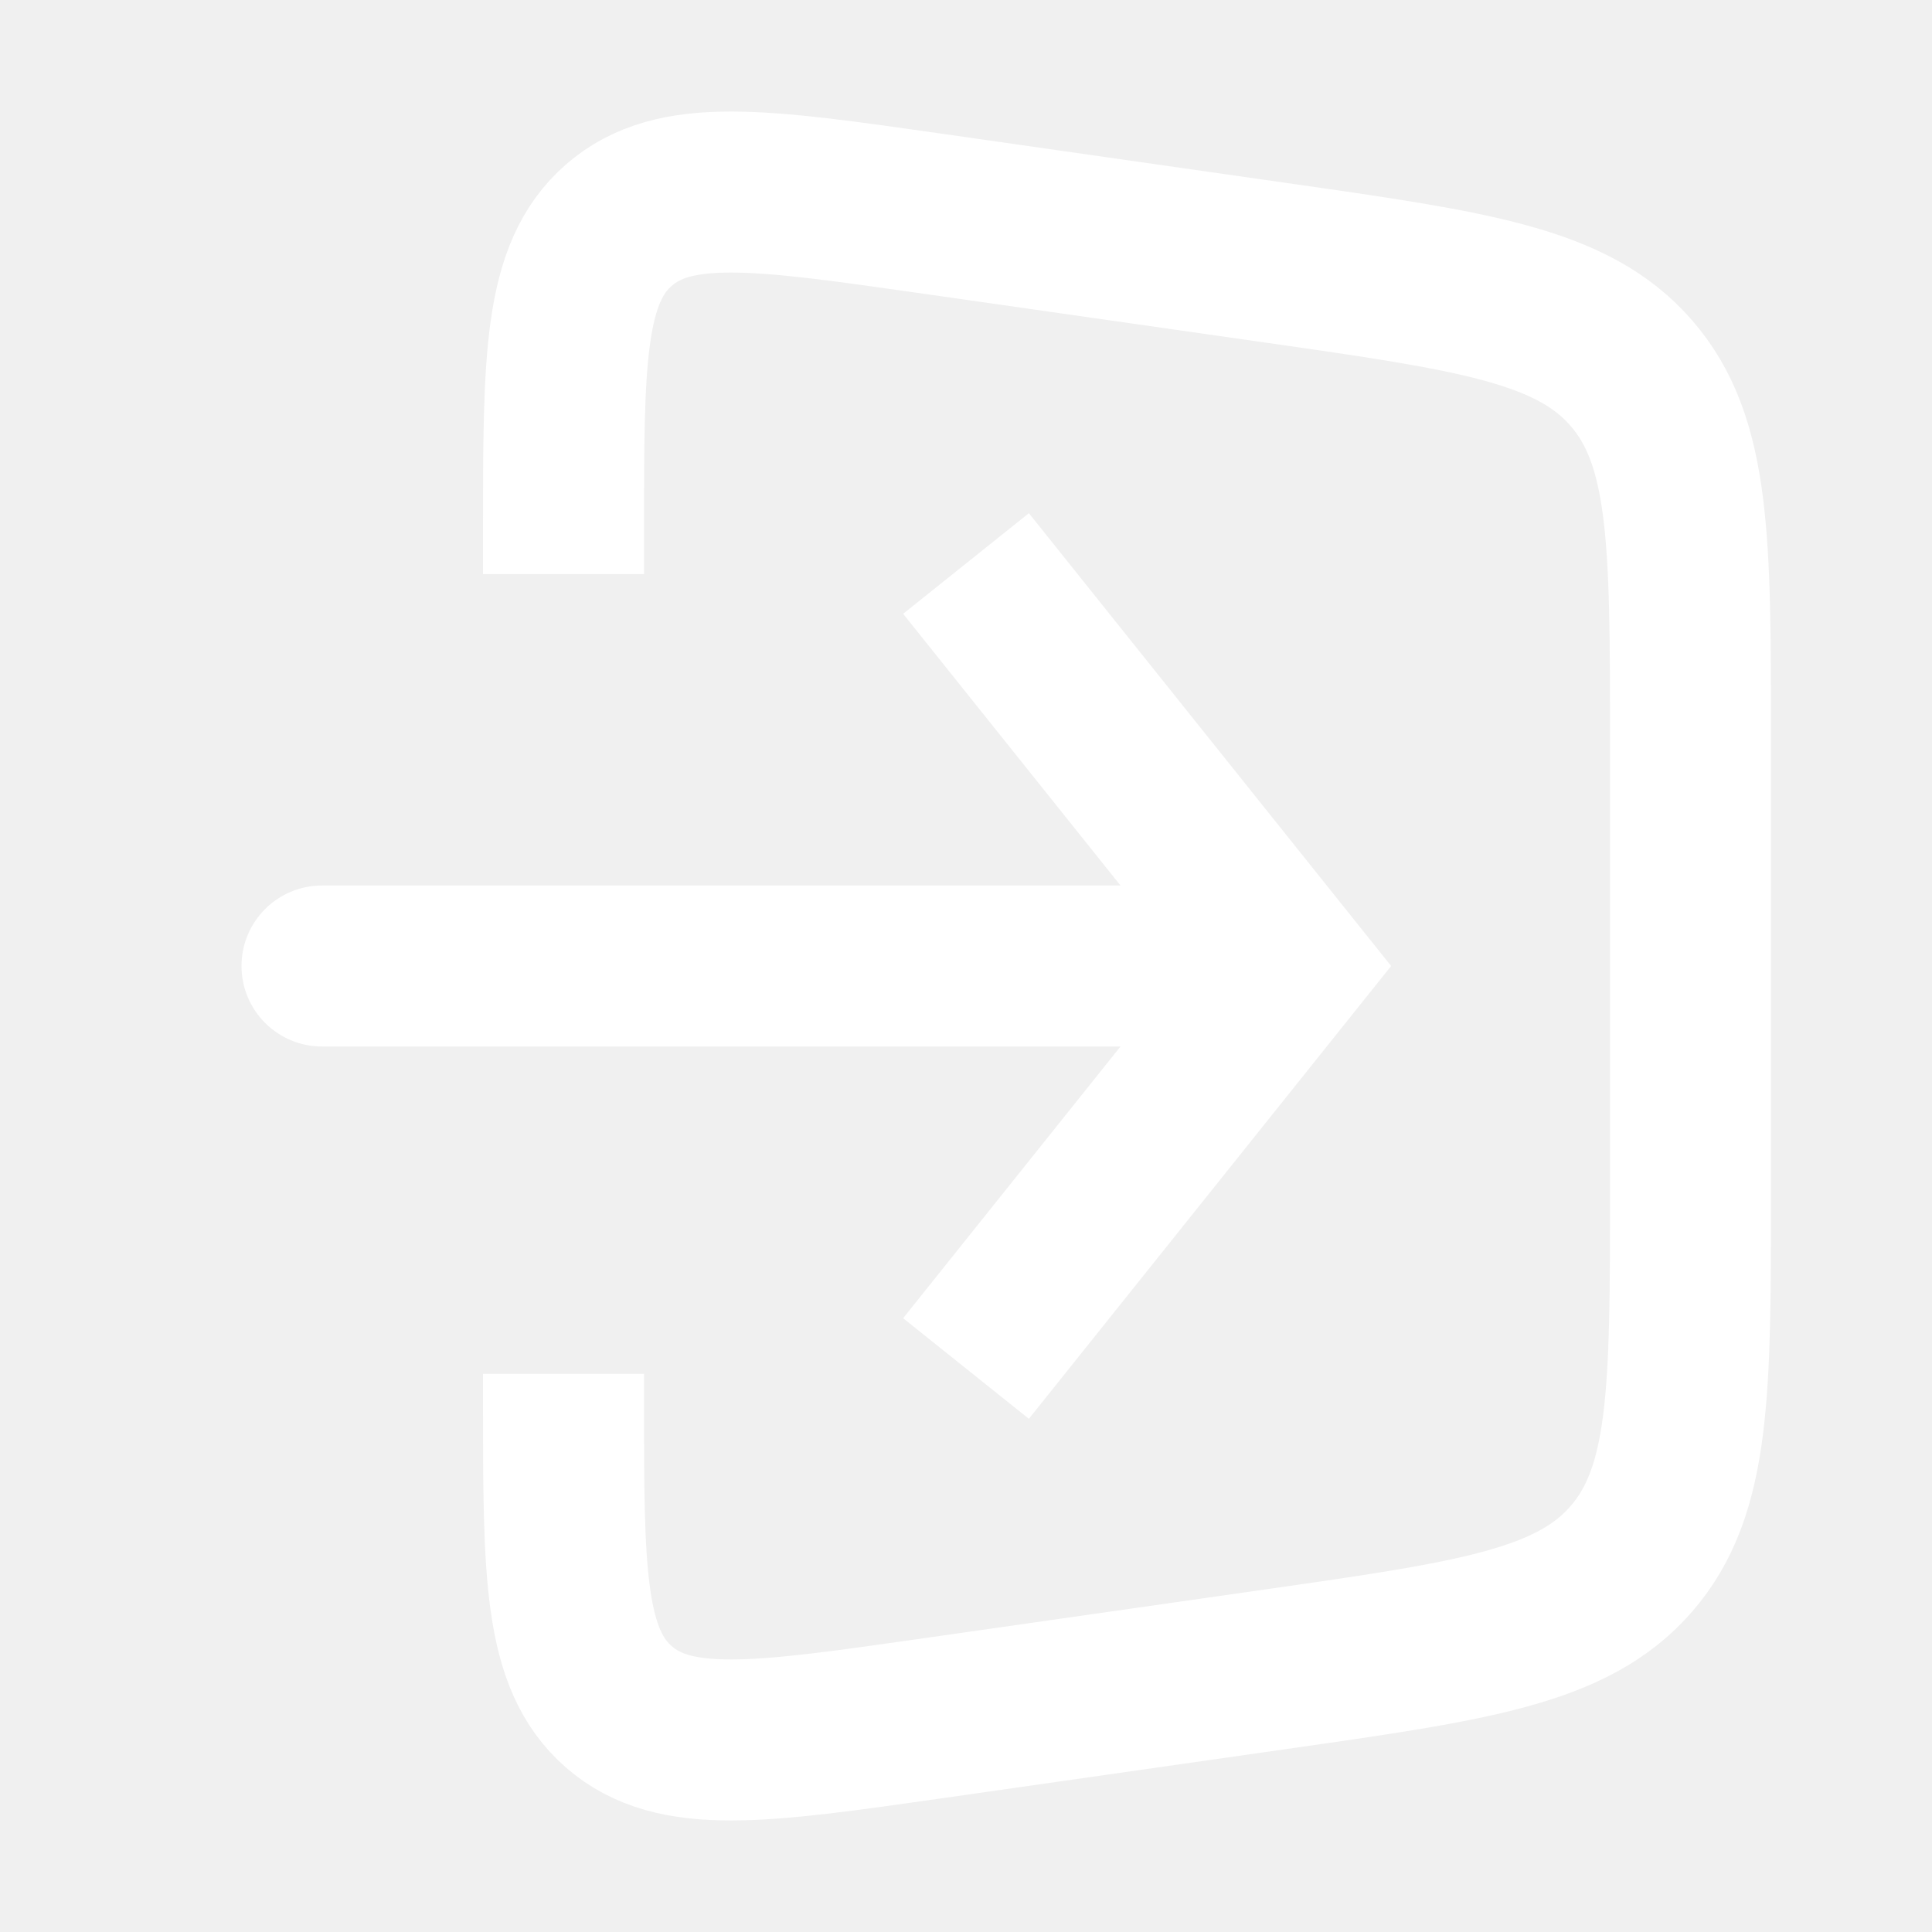
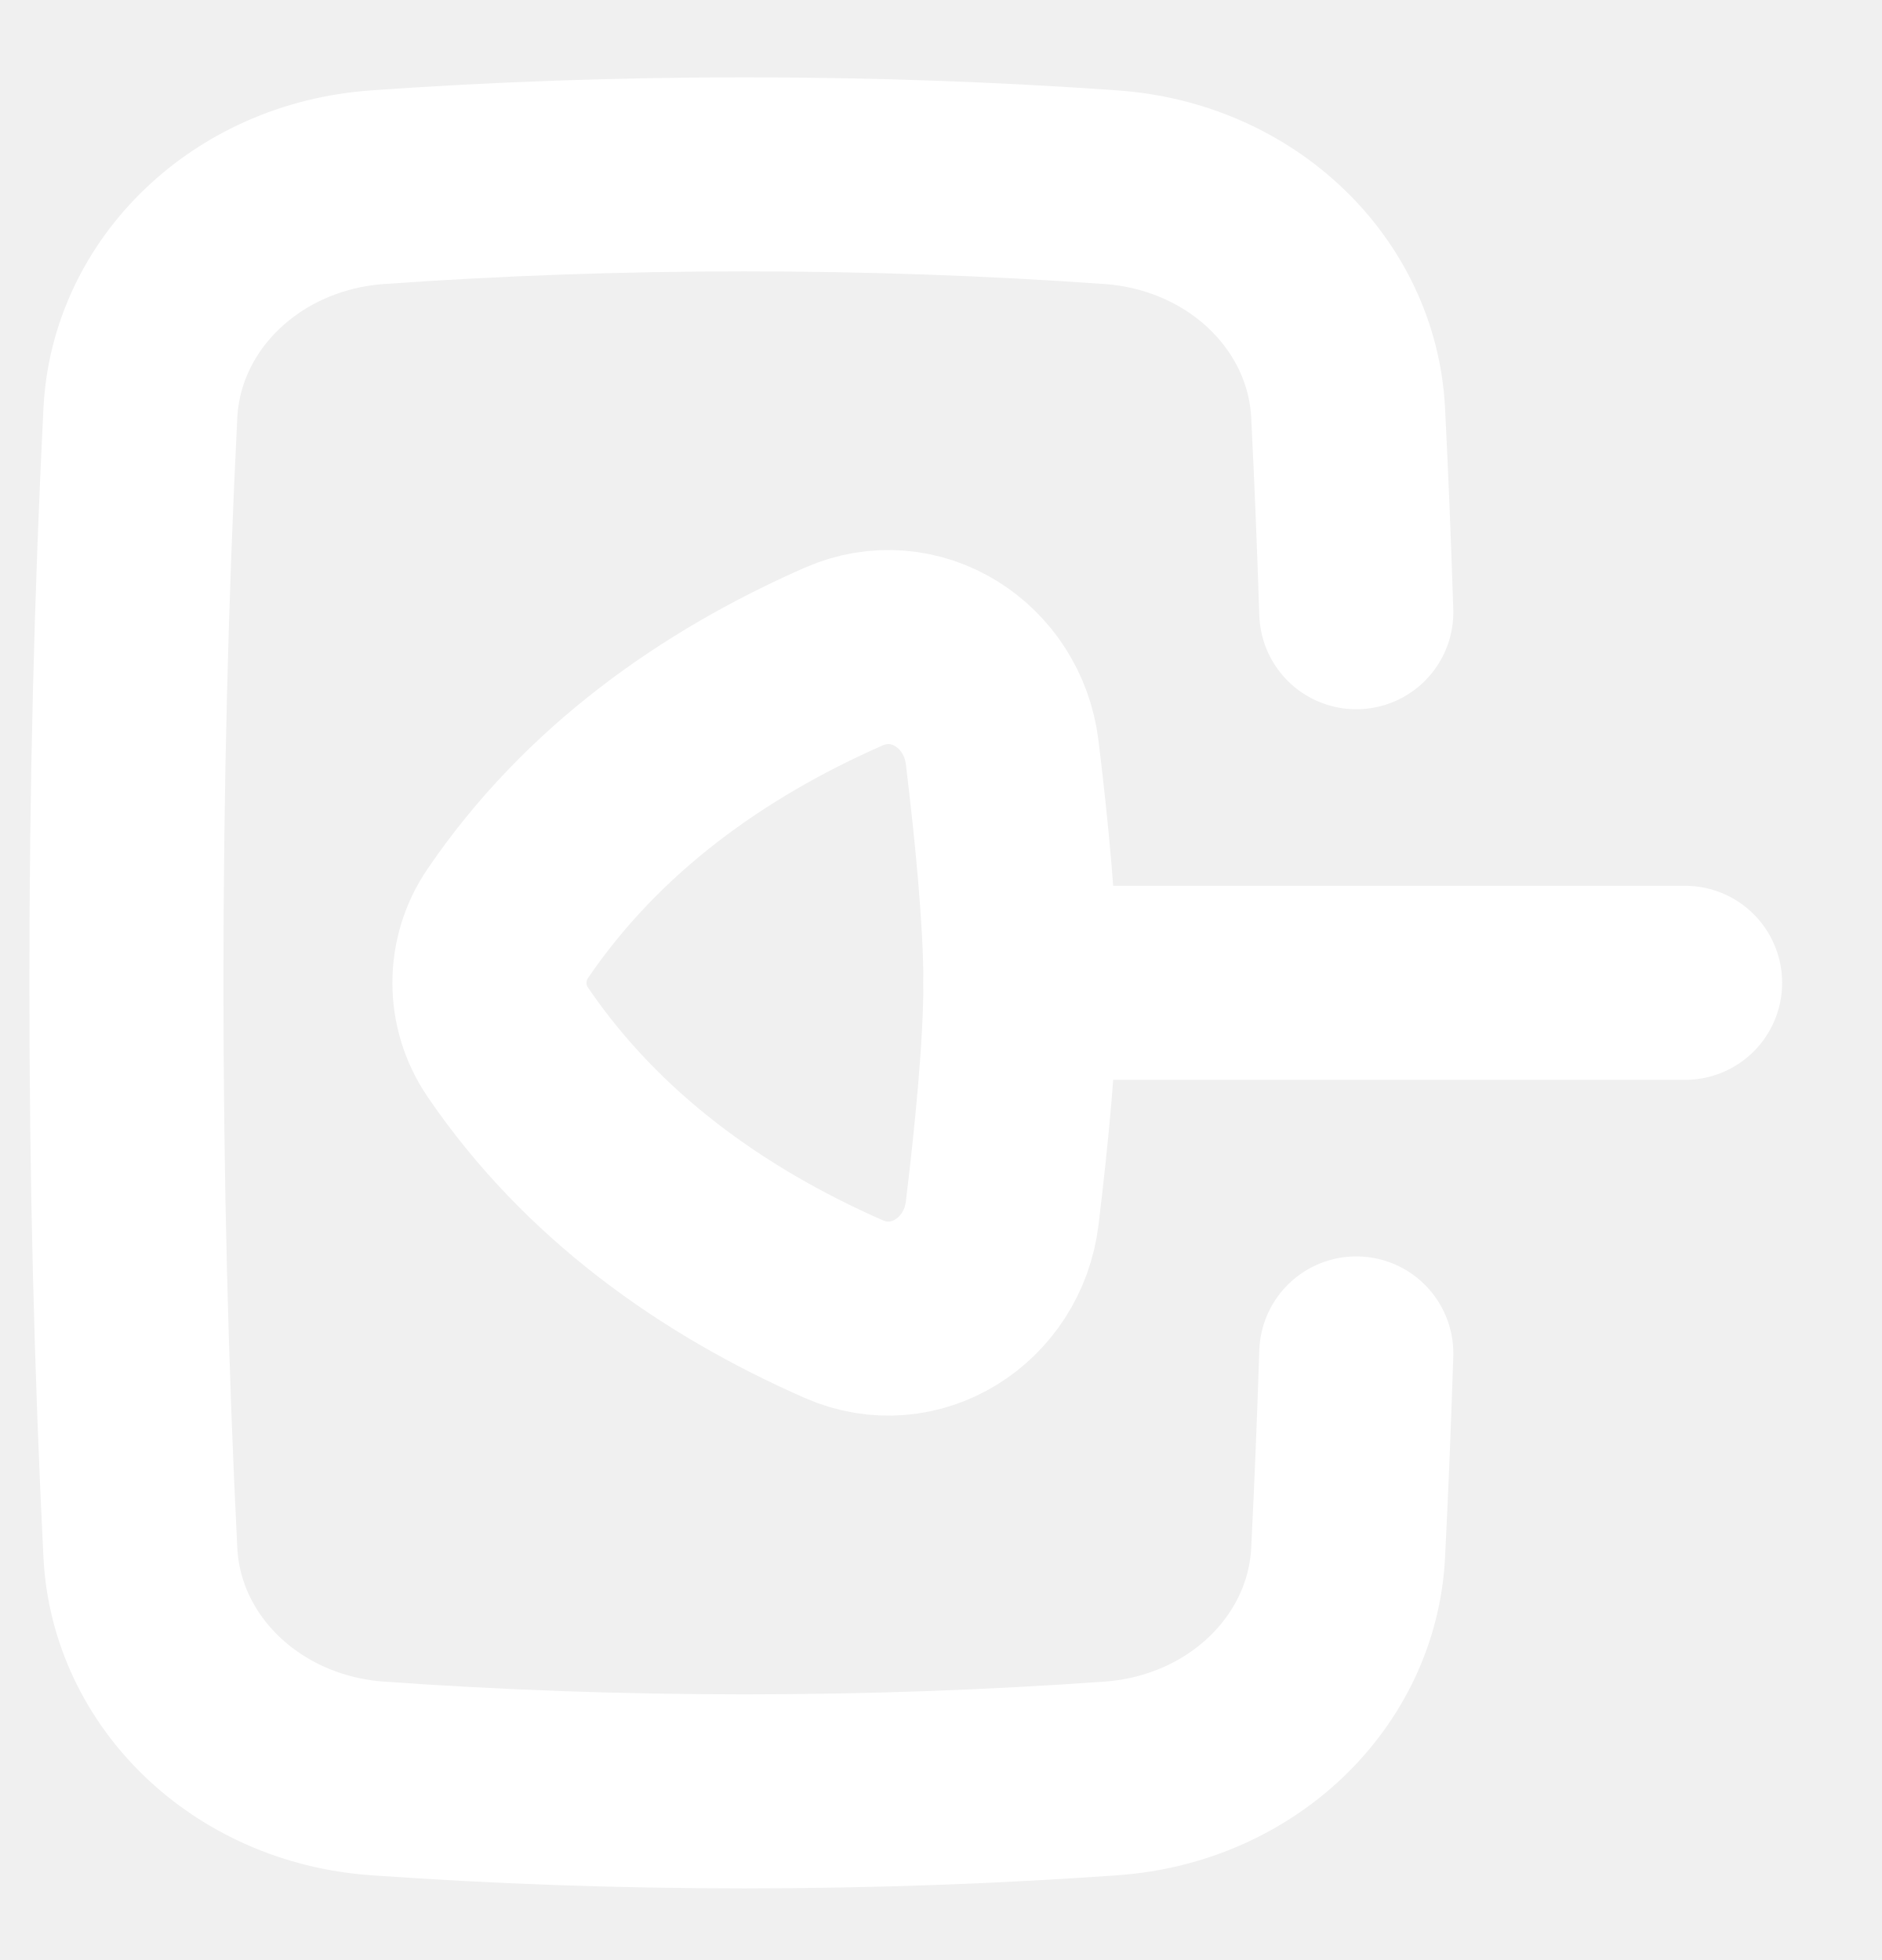
- <svg xmlns="http://www.w3.org/2000/svg" width="24" height="24" viewBox="0 0 24 24" fill="none">
-   <path d="M7 7.132V6.612C7 4.466 7 3.393 7.69 2.795C8.379 2.197 9.441 2.349 11.566 2.652L15.848 3.264C18.305 3.615 19.533 3.79 20.266 4.636C21 5.482 21 6.723 21 9.204V14.796C21 17.277 21 18.518 20.266 19.364C19.533 20.21 18.305 20.385 15.848 20.736L11.566 21.348C9.441 21.651 8.379 21.803 7.69 21.205C7 20.607 7 19.534 7 17.388V17.066" stroke="white" stroke-width="2" />
-   <path d="M16 12L16.781 11.375L17.281 12L16.781 12.625L16 12ZM4 13C3.448 13 3 12.552 3 12C3 11.448 3.448 11 4 11V13ZM12.781 6.375L16.781 11.375L15.219 12.625L11.219 7.625L12.781 6.375ZM16.781 12.625L12.781 17.625L11.219 16.375L15.219 11.375L16.781 12.625ZM16 13H4V11H16V13Z" fill="white" />
+ <svg xmlns="http://www.w3.org/2000/svg" width="24" height="25" viewBox="0 0 24 25" fill="none">
+   <path d="M13.013 12.536C13.013 13.354 12.898 14.505 12.78 15.476C12.66 16.464 11.67 17.098 10.758 16.697C9.089 15.963 7.551 14.874 6.474 13.291C6.164 12.835 6.164 12.237 6.474 11.781C7.551 10.198 9.089 9.109 10.758 8.375C11.67 7.974 12.659 8.608 12.78 9.596C12.898 10.567 13.013 11.718 13.013 12.536Z" stroke="white" stroke-width="2.475" stroke-linecap="round" stroke-linejoin="round" />
+   <path d="M17.296 7.809C17.268 6.952 17.234 6.104 17.192 5.269C17.117 3.752 15.839 2.507 14.169 2.388C12.651 2.28 11.088 2.224 9.491 2.224C7.894 2.224 6.331 2.28 4.813 2.388C3.143 2.507 1.865 3.752 1.79 5.269C1.673 7.611 1.612 10.042 1.612 12.536C1.612 15.03 1.673 17.461 1.79 19.803C1.865 21.32 3.143 22.565 4.813 22.684C6.331 22.792 7.894 22.849 9.491 22.849C11.088 22.849 12.651 22.792 14.169 22.684C15.839 22.565 17.117 21.32 17.192 19.803C17.234 18.968 17.268 18.12 17.296 17.263" stroke="white" stroke-width="2.475" stroke-linecap="round" />
+   <path d="M21.489 12.536L13.013 12.536" stroke="white" stroke-width="2.475" stroke-linecap="round" stroke-linejoin="round" />
</svg>
